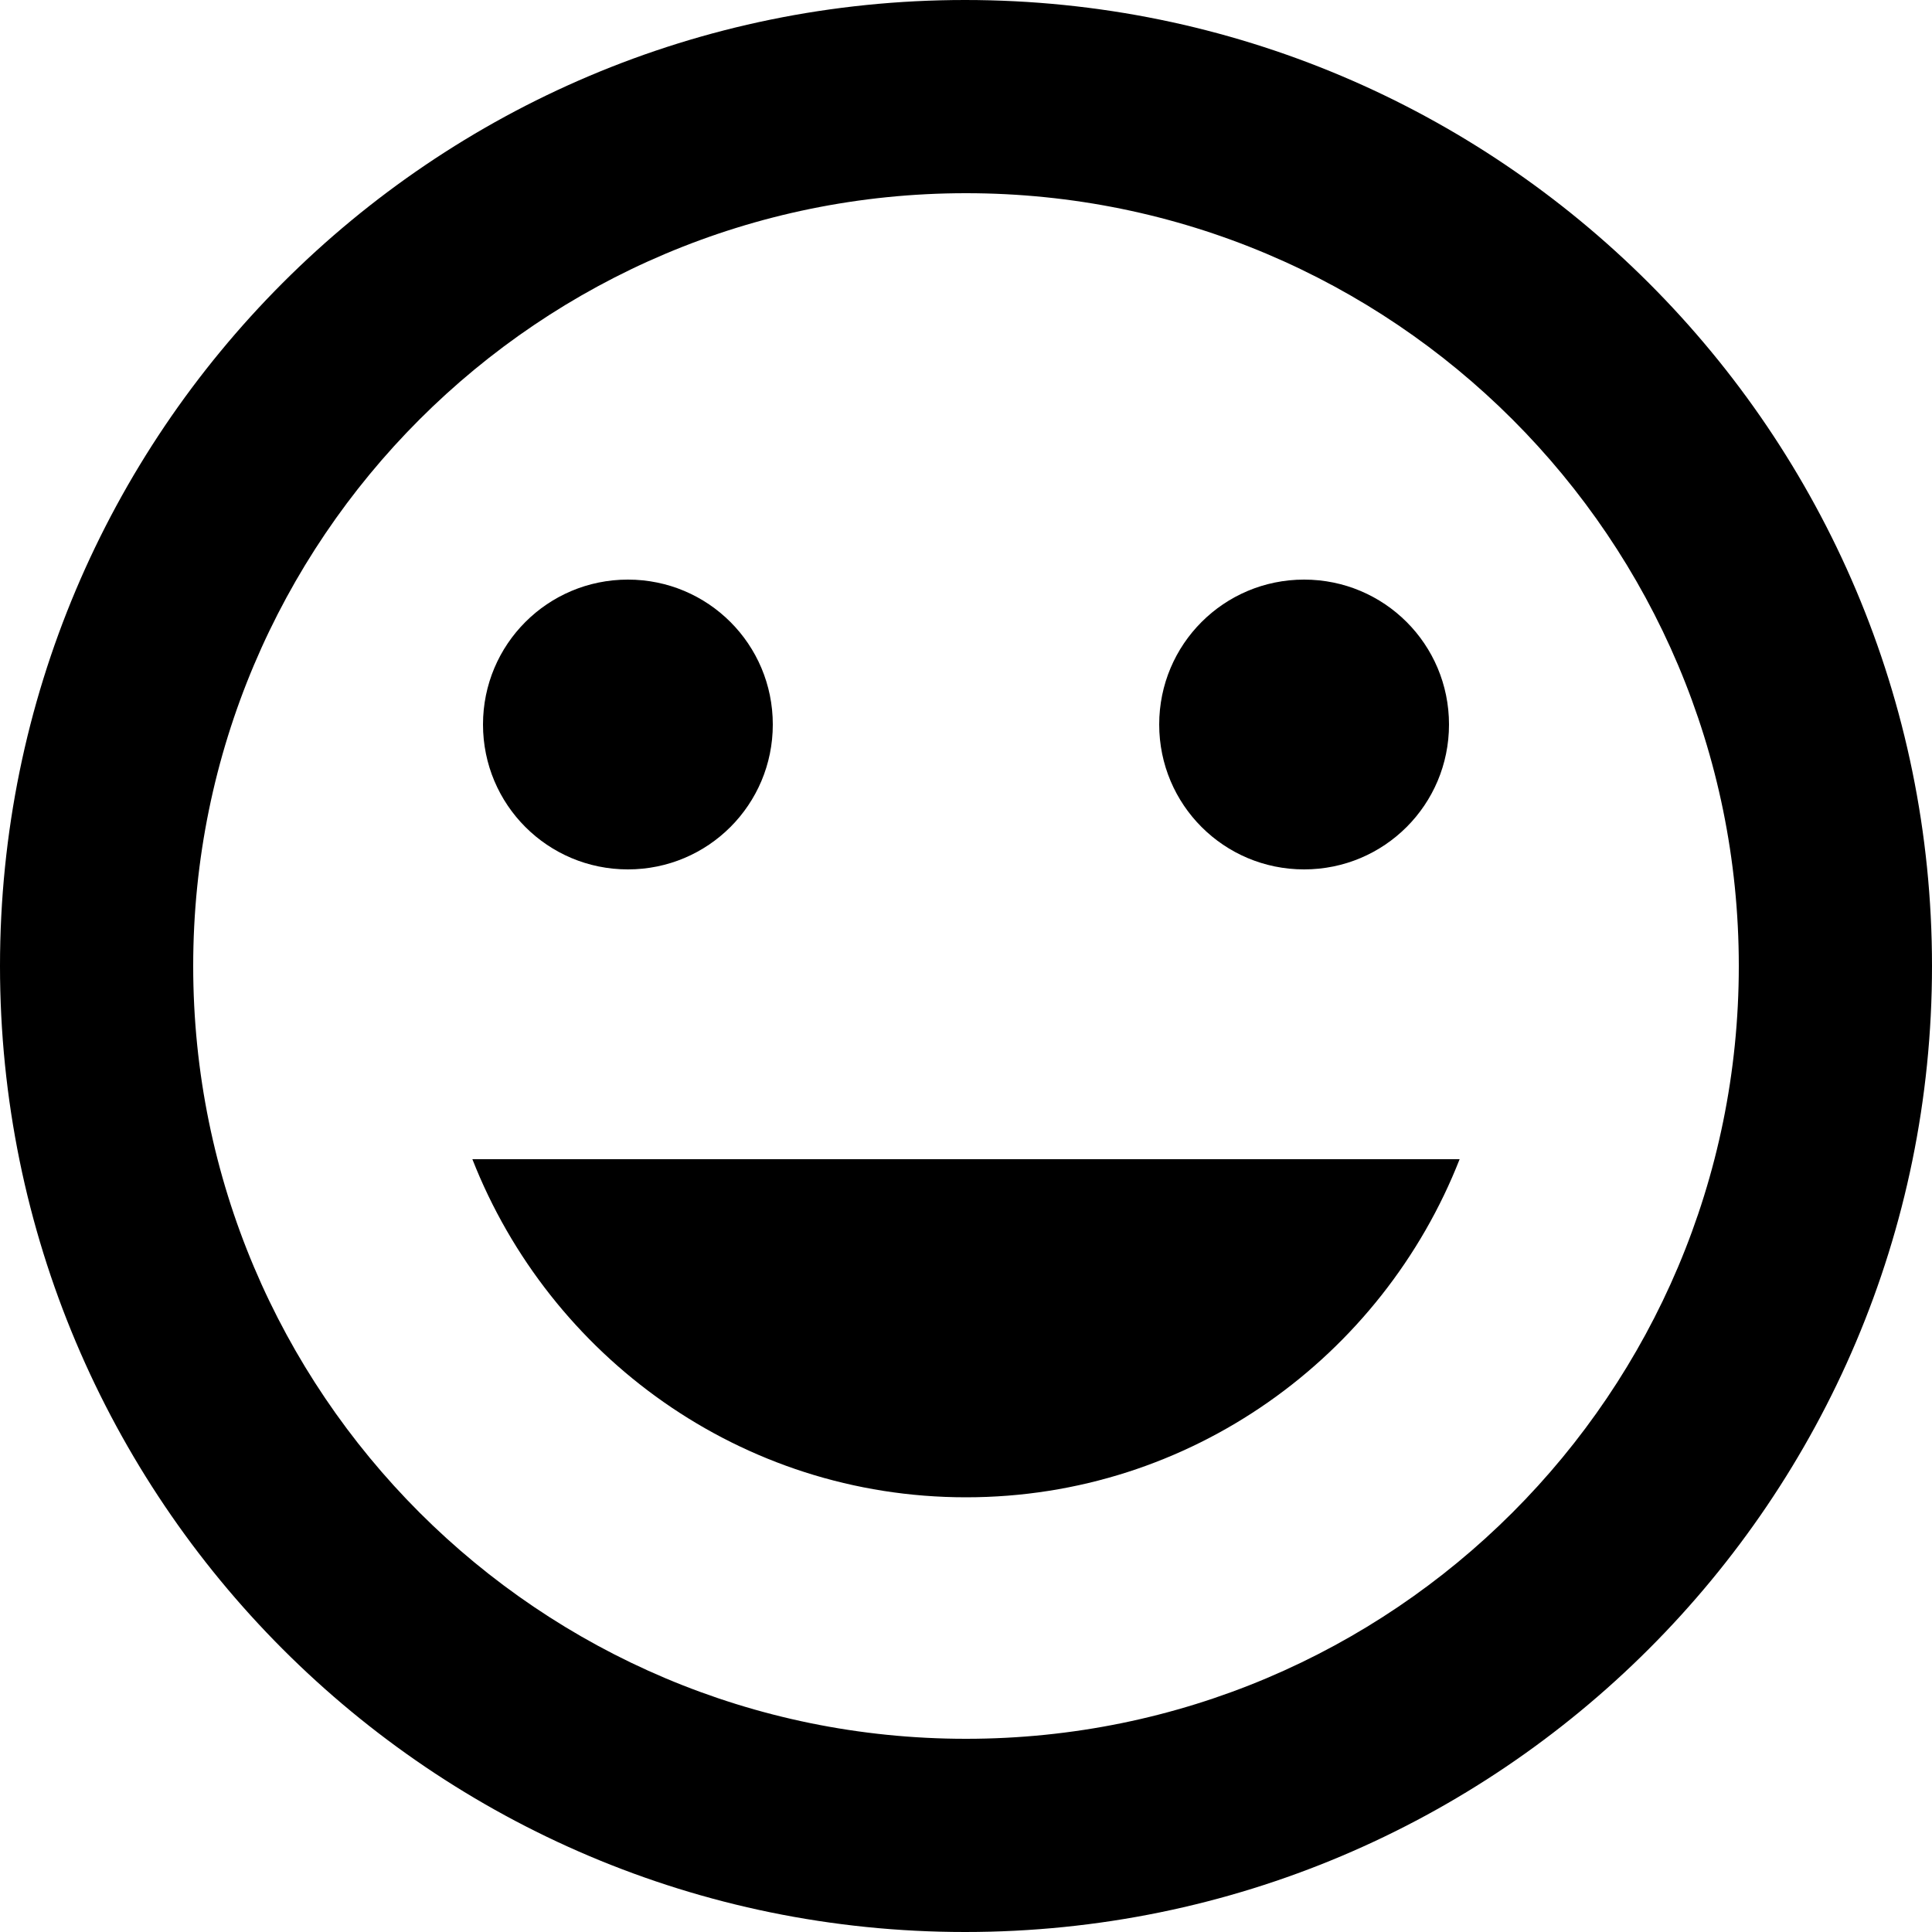
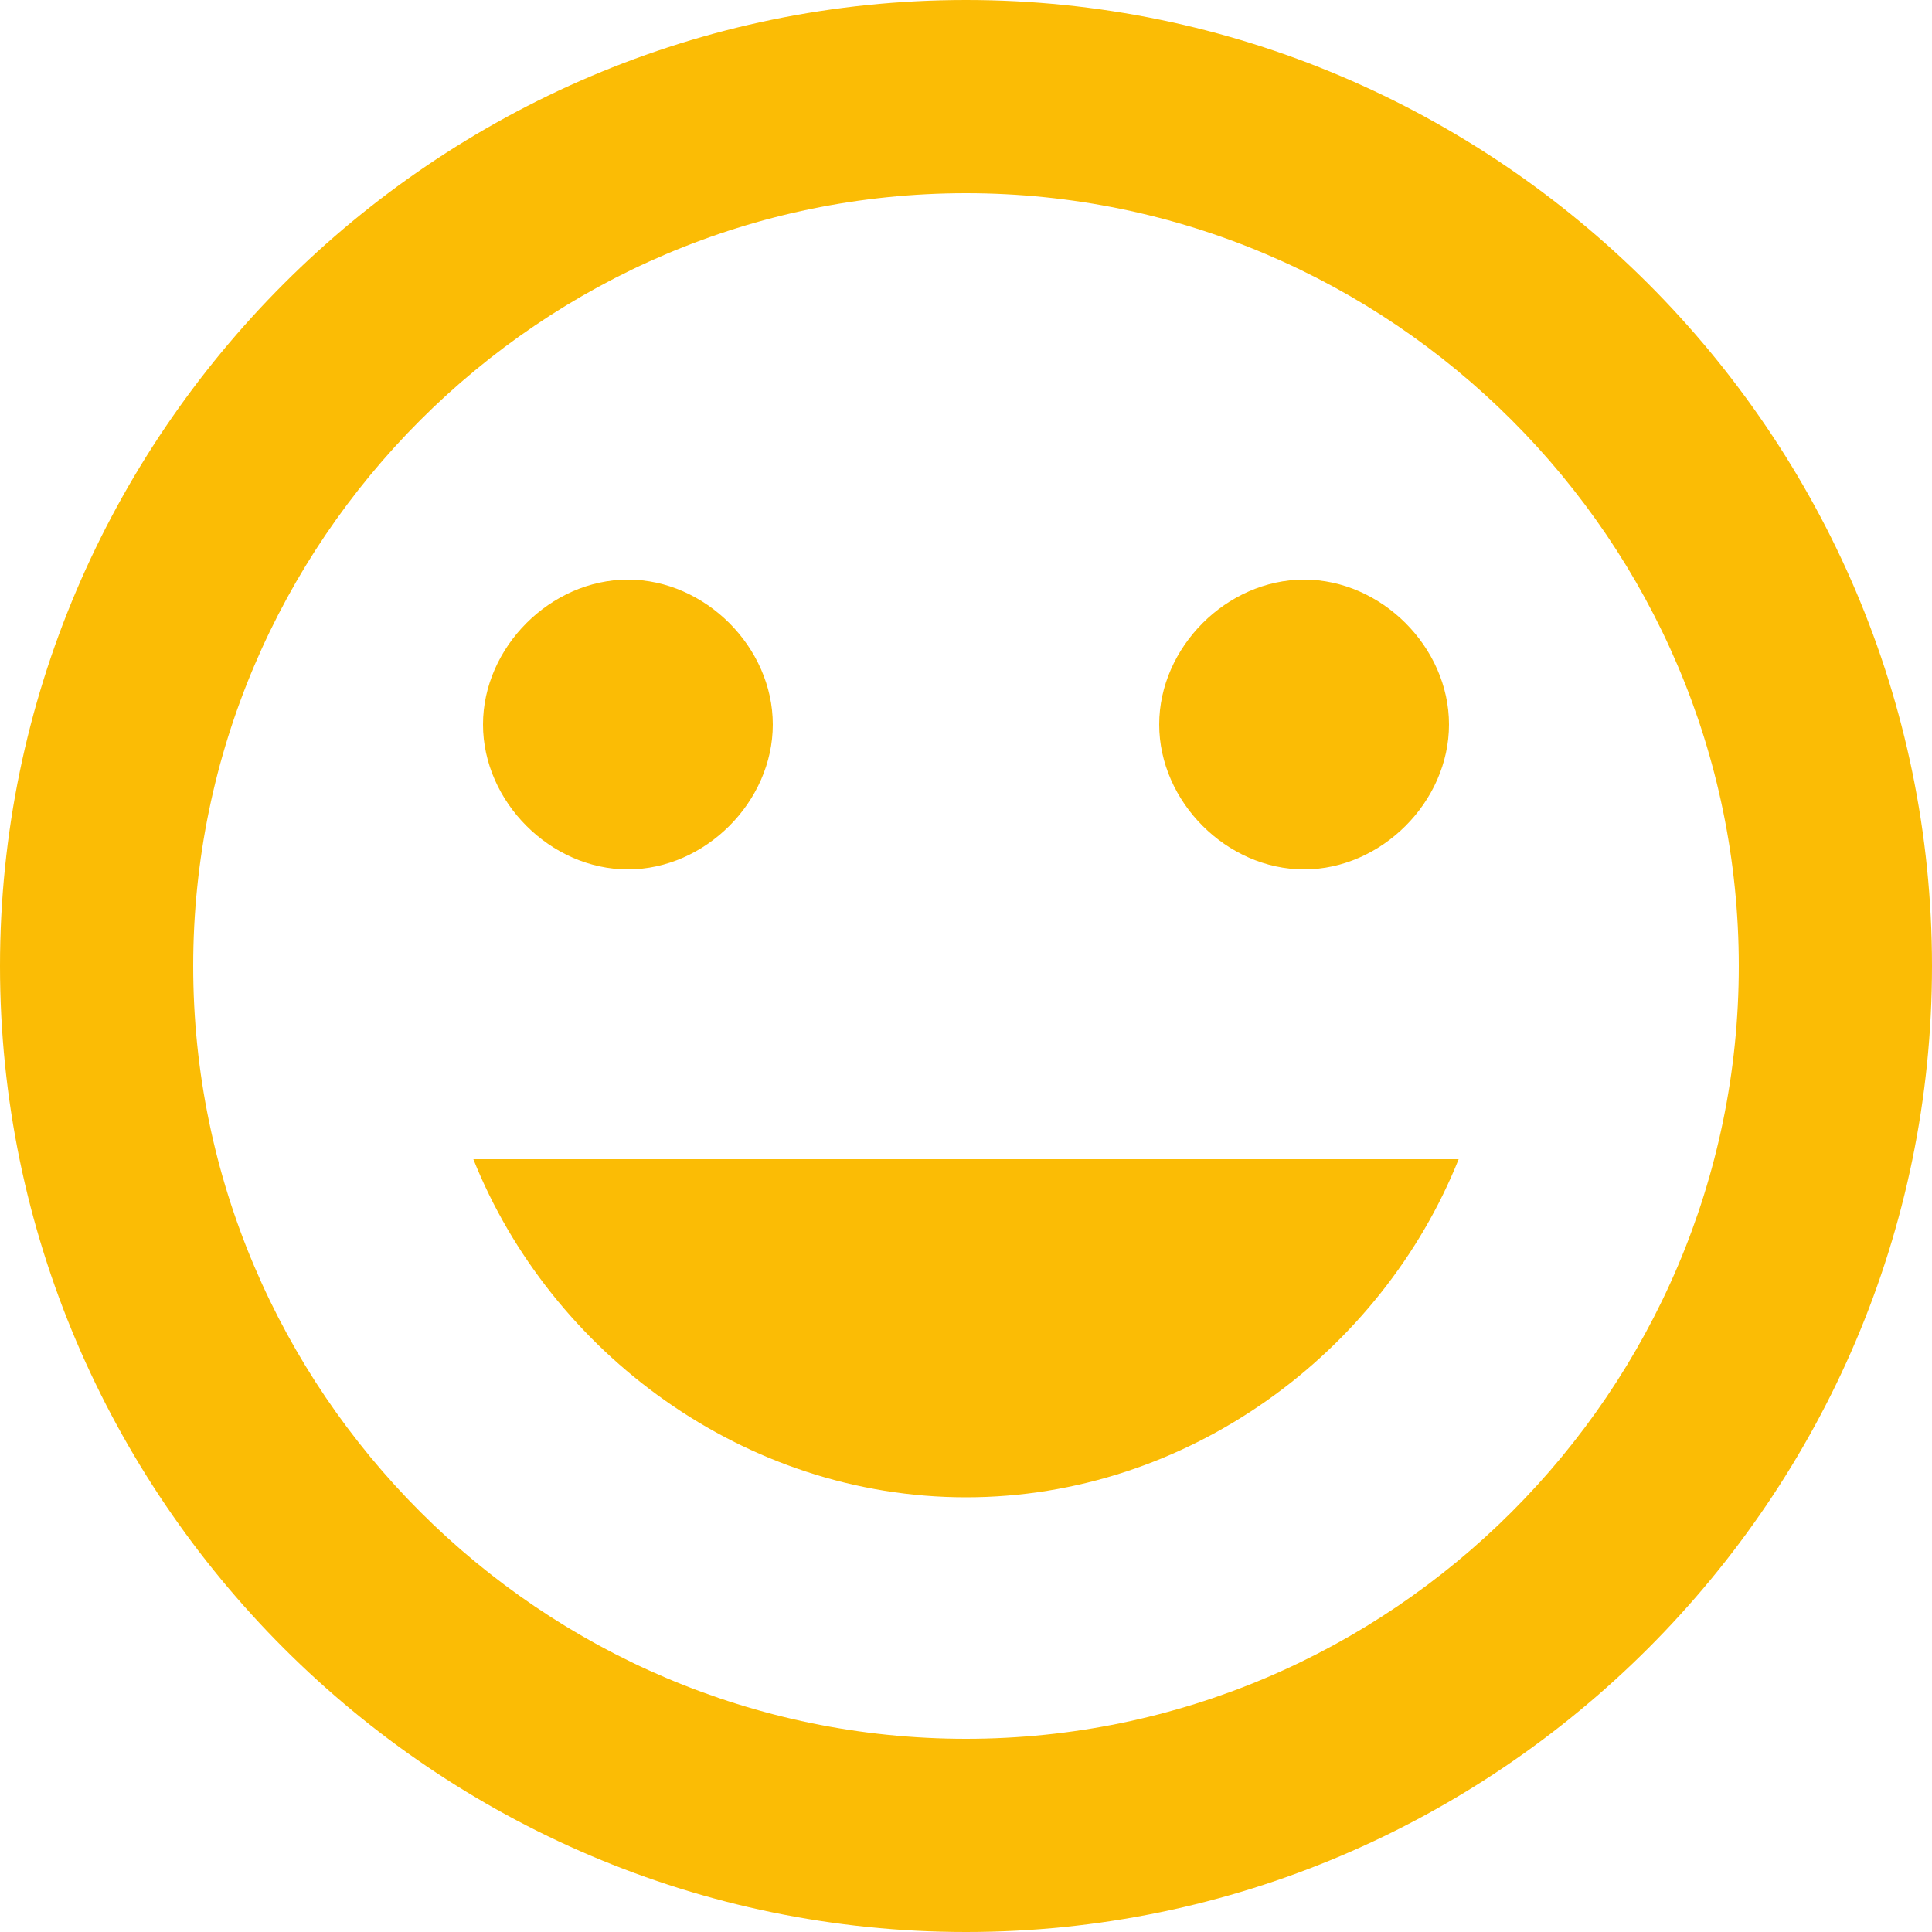
- <svg xmlns="http://www.w3.org/2000/svg" width="20" height="20" viewBox="0 0 20 20" fill="none">
-   <path d="M9.99 0C4.47 0 0 4.48 0 10C0 15.52 4.47 20 9.99 20C15.52 20 20 15.52 20 10C20 4.48 15.52 0 9.99 0ZM10 18C5.58 18 2 14.42 2 10C2 5.58 5.58 2 10 2C14.42 2 18 5.58 18 10C18 14.42 14.42 18 10 18ZM13.5 9C14.33 9 15 8.33 15 7.5C15 6.67 14.33 6 13.5 6C12.67 6 12 6.67 12 7.5C12 8.33 12.67 9 13.5 9ZM6.5 9C7.33 9 8 8.33 8 7.5C8 6.67 7.33 6 6.5 6C5.67 6 5 6.67 5 7.5C5 8.33 5.67 9 6.5 9ZM10 15.5C12.33 15.5 14.31 14.04 15.11 12H4.89C5.69 14.04 7.67 15.5 10 15.5Z" fill="black" />
+ <svg xmlns="http://www.w3.org/2000/svg" version="1.1" id="Layer_1" x="0px" y="0px" viewBox="0 0 20 20" style="enable-background:new 0 0 20 20;" xml:space="preserve">
+   <style type="text/css">
+ 	.st0{fill:#FBBC05;}
+ </style>
+   <path class="st0" d="M10,0C4.5,0,0,4.5,0,10s4.5,10,10,10c5.5,0,10-4.5,10-10S15.5,0,10,0z M10,18c-4.4,0-8-3.6-8-8s3.6-8,8-8  s8,3.6,8,8S14.4,18,10,18z M13.5,9C14.3,9,15,8.3,15,7.5S14.3,6,13.5,6S12,6.7,12,7.5S12.7,9,13.5,9z M6.5,9C7.3,9,8,8.3,8,7.5  S7.3,6,6.5,6S5,6.7,5,7.5S5.7,9,6.5,9z M10,15.5c2.3,0,4.3-1.5,5.1-3.5H4.9C5.7,14,7.7,15.5,10,15.5z" />
</svg>
